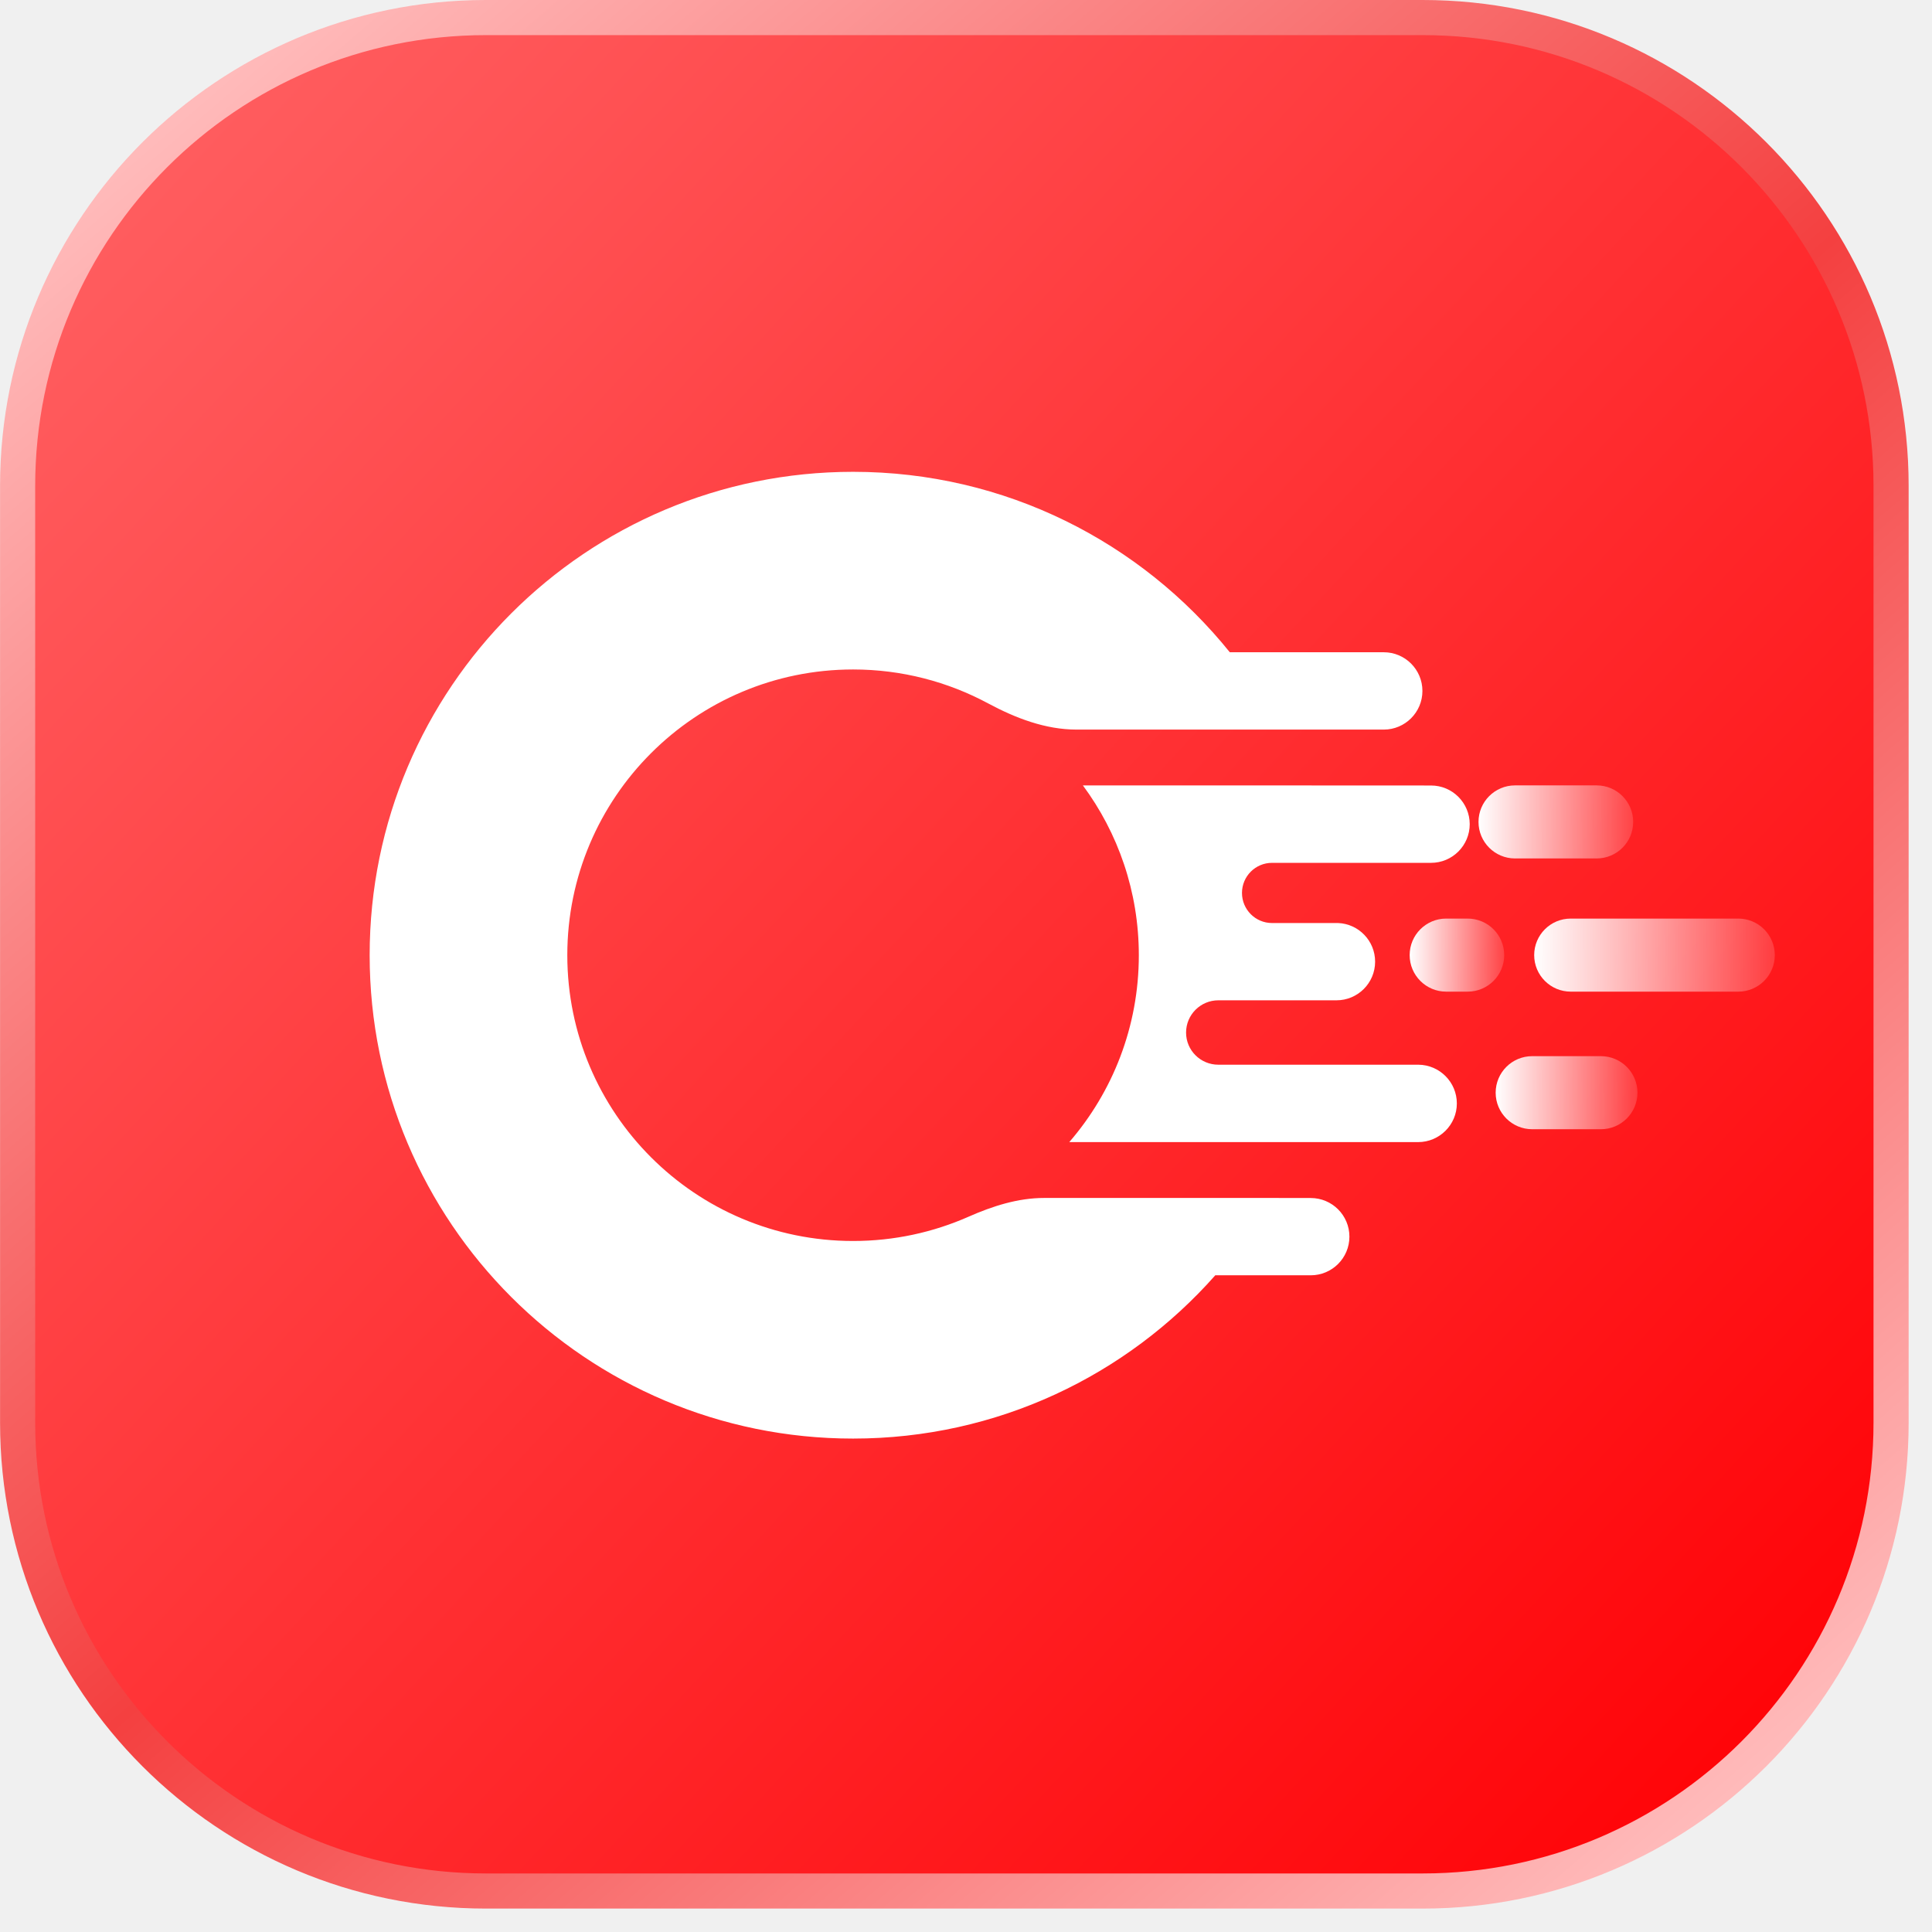
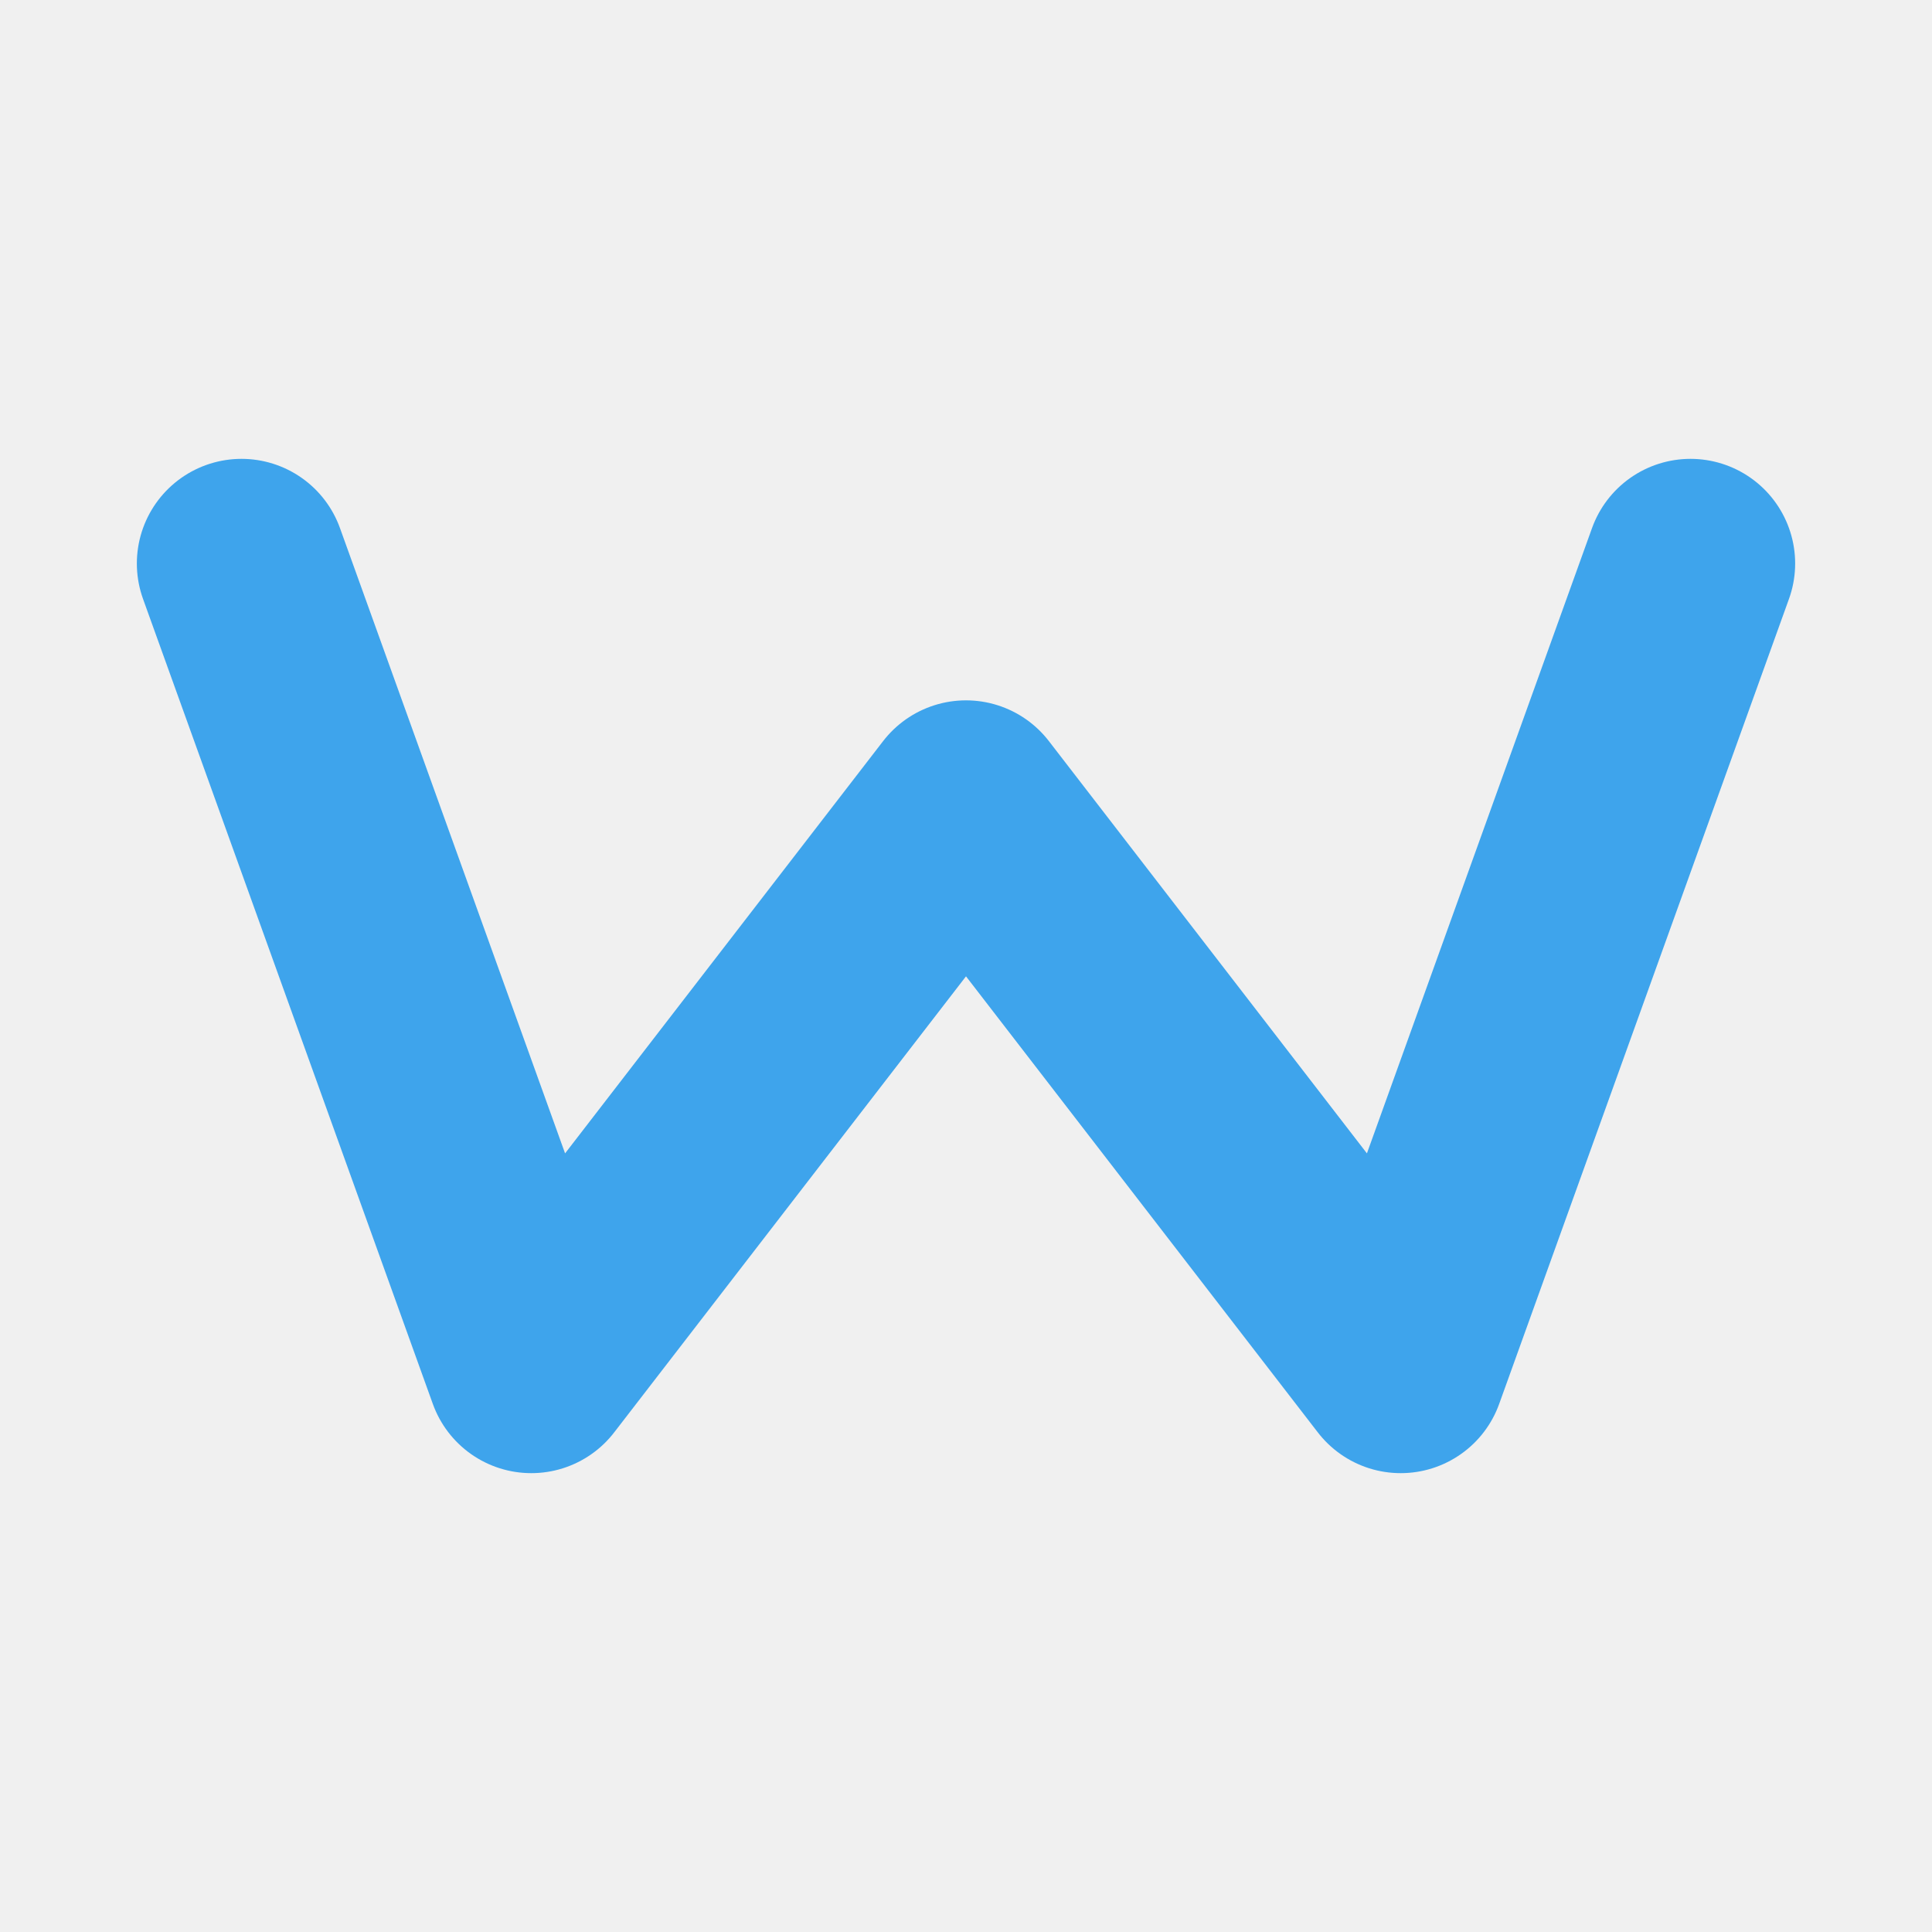
- <svg xmlns="http://www.w3.org/2000/svg" width="33" height="33" viewBox="0 0 33 33" fill="none">
-   <rect x="0.301" y="0.3" width="32" height="32" rx="8" fill="url(#paint0_linear_109_19481)" stroke="url(#paint1_linear_109_19481)" stroke-width="0.6" />
-   <rect x="24.078" y="15.69" width="1.615" height="1.248" rx="0.624" fill="url(#paint2_linear_109_19481)" />
-   <rect x="26.205" y="15.69" width="4.11" height="1.248" rx="0.624" fill="url(#paint3_linear_109_19481)" />
-   <rect x="25.547" y="18.04" width="2.422" height="1.248" rx="0.624" fill="url(#paint4_linear_109_19481)" />
-   <rect x="25.254" y="13.415" width="2.642" height="1.248" rx="0.624" fill="url(#paint5_linear_109_19481)" />
-   <path d="M14.571 8.059C17.172 8.059 19.492 9.261 21.006 11.141H23.636C24 11.141 24.296 11.437 24.296 11.802C24.296 12.166 24 12.462 23.636 12.462H18.39C17.856 12.462 17.347 12.266 16.877 12.014C16.19 11.645 15.405 11.435 14.571 11.435C11.876 11.436 9.69 13.621 9.69 16.316C9.691 19.012 11.876 21.197 14.571 21.197C15.273 21.197 15.939 21.049 16.542 20.783C16.952 20.602 17.386 20.462 17.834 20.462H21.713L22.388 20.463C22.753 20.463 23.049 20.758 23.049 21.123C23.049 21.488 22.753 21.783 22.388 21.783H20.758C19.245 23.494 17.034 24.572 14.571 24.572C10.011 24.572 6.314 20.876 6.314 16.315C6.314 11.755 10.011 8.059 14.571 8.059ZM24.443 13.417C24.808 13.417 25.103 13.713 25.104 14.077C25.104 14.442 24.808 14.738 24.443 14.738H21.727C21.444 14.738 21.214 14.968 21.214 15.252C21.214 15.536 21.444 15.766 21.727 15.766H22.855C23.207 15.78 23.488 16.07 23.488 16.426C23.488 16.79 23.193 17.086 22.828 17.086H20.81C20.506 17.086 20.259 17.333 20.259 17.637C20.259 17.941 20.506 18.186 20.81 18.186H24.227C24.59 18.189 24.884 18.484 24.884 18.848C24.884 19.212 24.587 19.508 24.223 19.508H18.264C19.004 18.652 19.452 17.537 19.452 16.316C19.452 15.23 19.097 14.227 18.497 13.416H22.305L24.443 13.417Z" fill="white" />
-   <defs>
-     <linearGradient id="paint0_linear_109_19481" x1="30.801" y1="29.8" x2="1.801" y2="2.8" gradientUnits="userSpaceOnUse">
-       <stop stop-color="#FF0307" />
-       <stop offset="1" stop-color="#FF5E60" />
-     </linearGradient>
-     <linearGradient id="paint1_linear_109_19481" x1="3.301" y1="1.8" x2="28.801" y2="31.3" gradientUnits="userSpaceOnUse">
-       <stop stop-color="#FFBABA" />
-       <stop offset="0.514" stop-color="#F44040" />
-       <stop offset="1" stop-color="#FFBABA" />
-     </linearGradient>
-     <linearGradient id="paint2_linear_109_19481" x1="25.989" y1="16.306" x2="24.078" y2="16.309" gradientUnits="userSpaceOnUse">
-       <stop stop-color="white" stop-opacity="0" />
-       <stop offset="1" stop-color="white" />
-     </linearGradient>
-     <linearGradient id="paint3_linear_109_19481" x1="31.07" y1="16.306" x2="26.205" y2="16.326" gradientUnits="userSpaceOnUse">
-       <stop stop-color="white" stop-opacity="0" />
-       <stop offset="1" stop-color="white" />
-     </linearGradient>
-     <linearGradient id="paint4_linear_109_19481" x1="28.414" y1="18.656" x2="25.547" y2="18.663" gradientUnits="userSpaceOnUse">
-       <stop stop-color="white" stop-opacity="0" />
-       <stop offset="1" stop-color="white" />
-     </linearGradient>
-     <linearGradient id="paint5_linear_109_19481" x1="28.381" y1="14.031" x2="25.254" y2="14.039" gradientUnits="userSpaceOnUse">
-       <stop stop-color="white" stop-opacity="0" />
-       <stop offset="1" stop-color="white" />
-     </linearGradient>
-   </defs>
+ <svg xmlns="http://www.w3.org/2000/svg" width="64" height="64" viewBox="0 0 240 240" fill="none">
+   <g stroke="#3EA4EC" stroke-width="26" stroke-linecap="round" stroke-linejoin="round" fill="none">
+     <polyline points="30,70 66,170 120,100 174,170 210,70" />
+   </g>
</svg>
